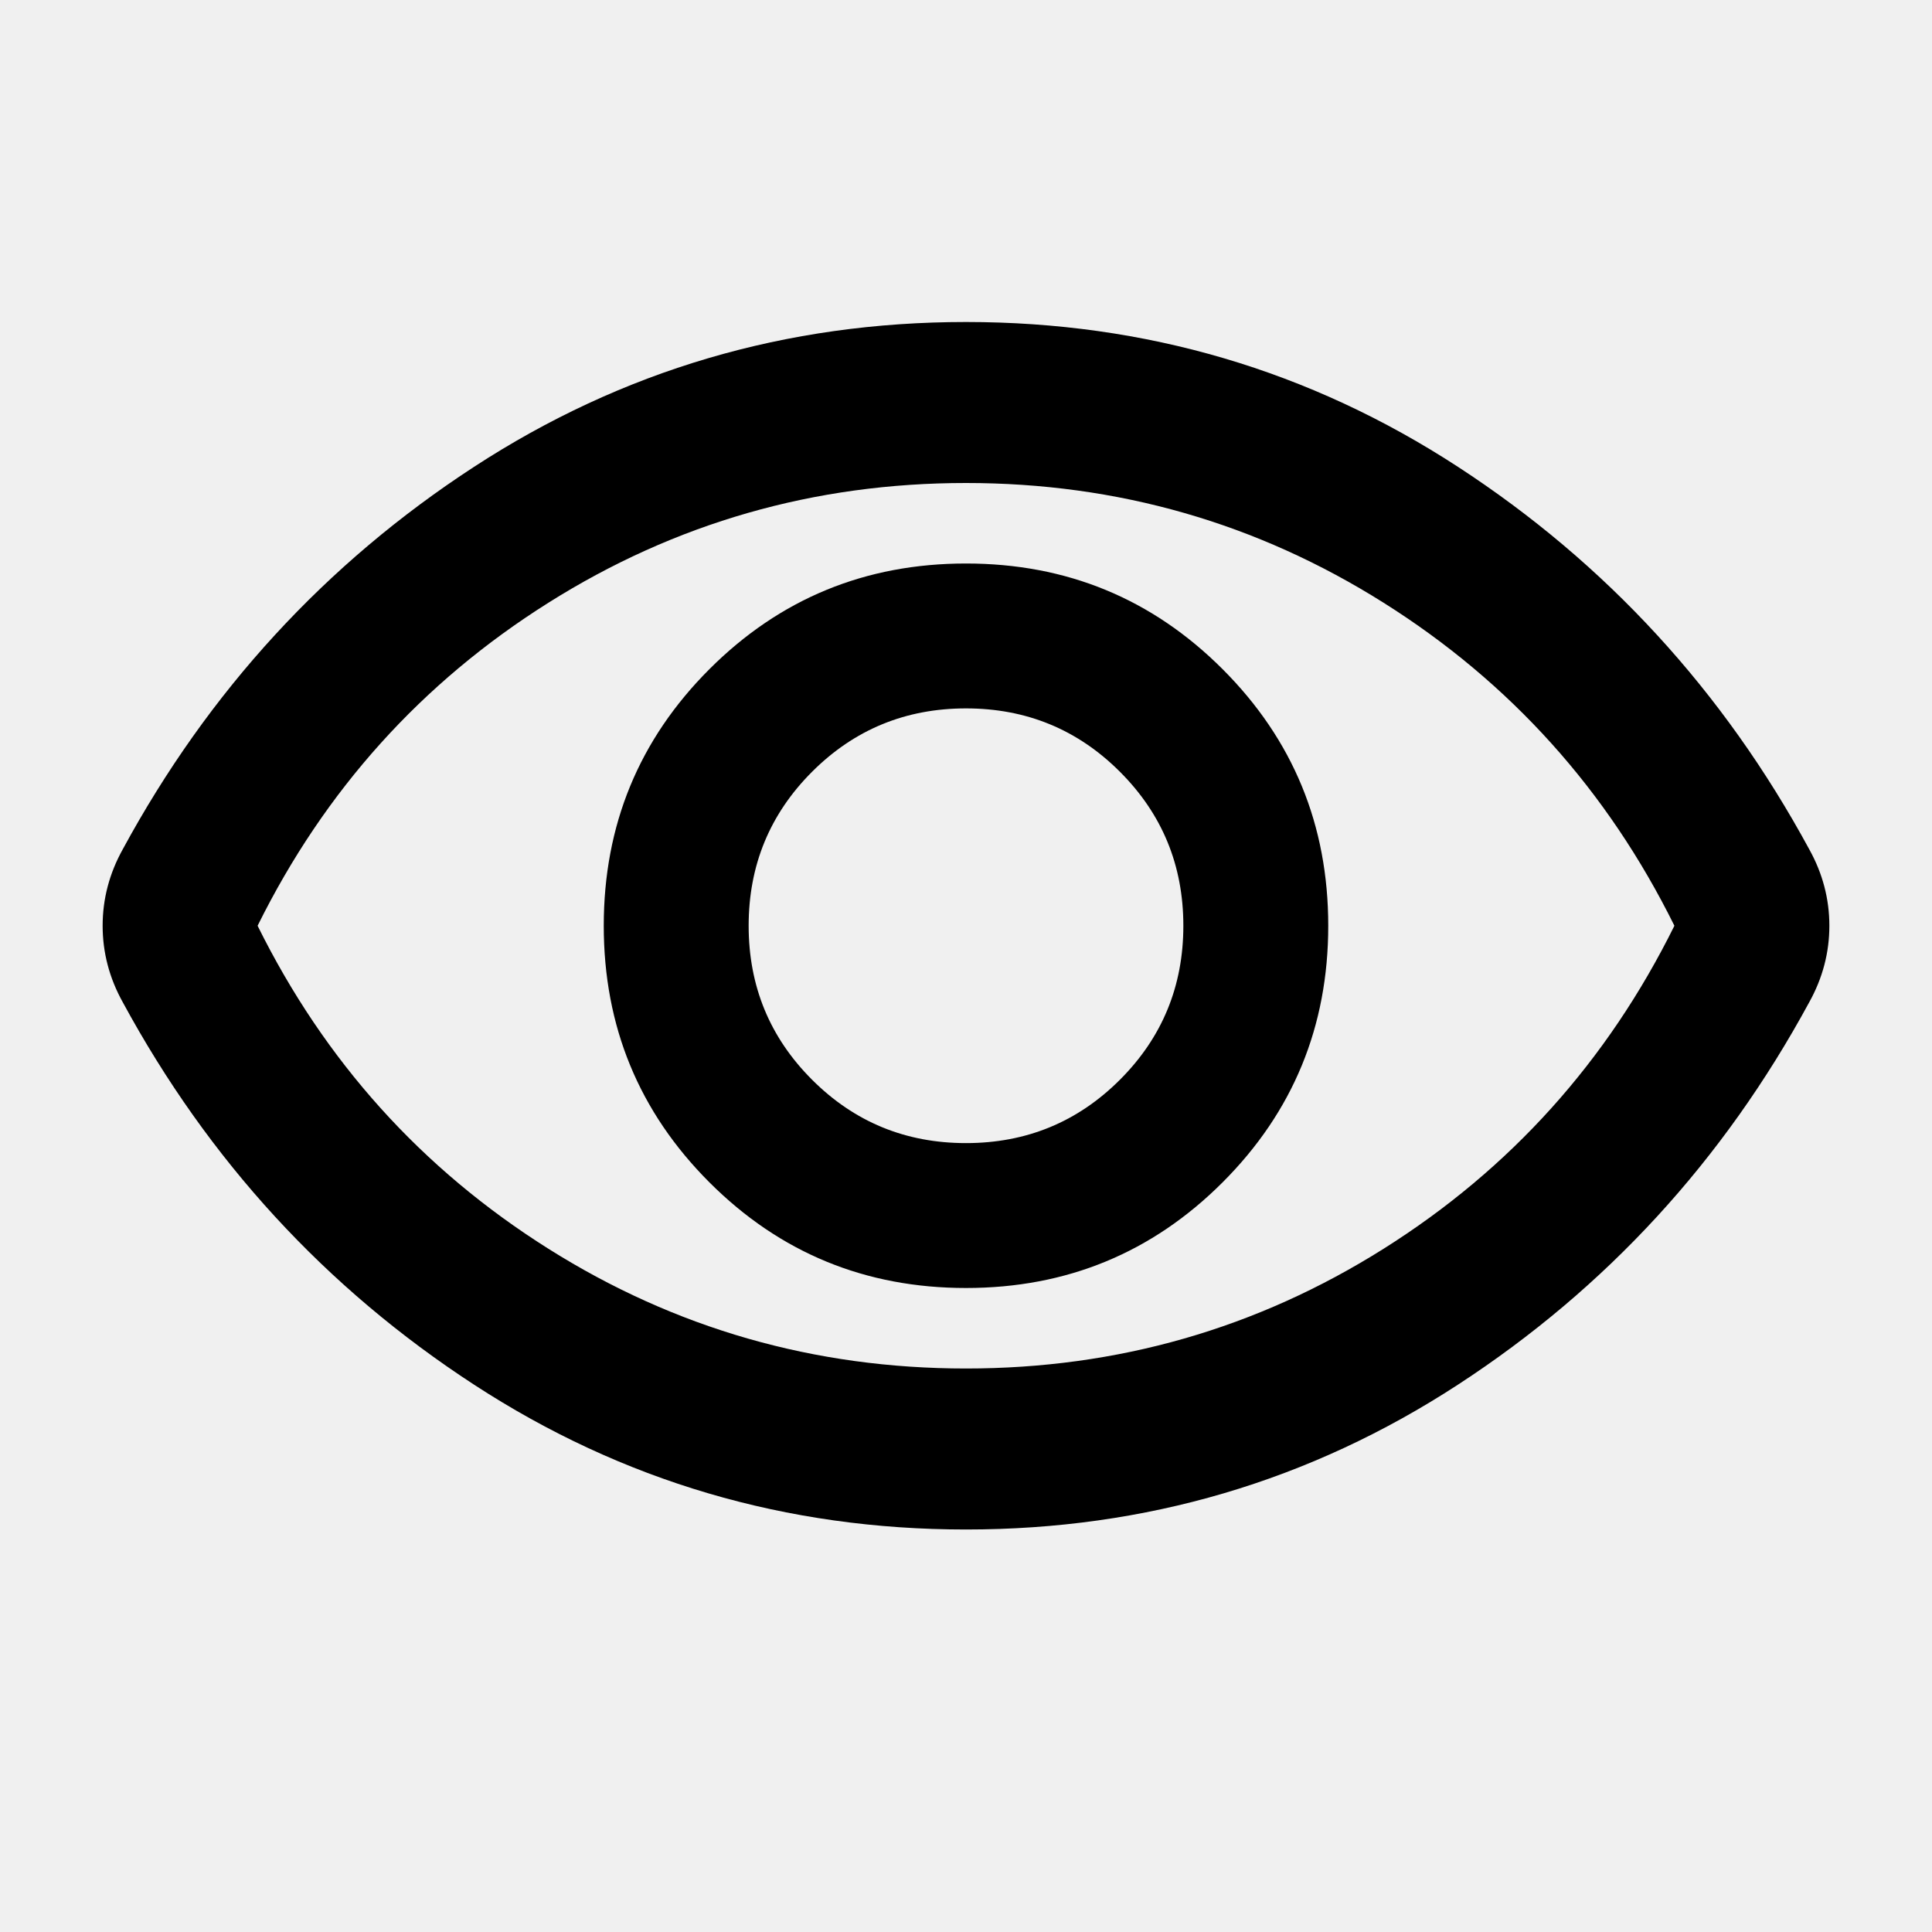
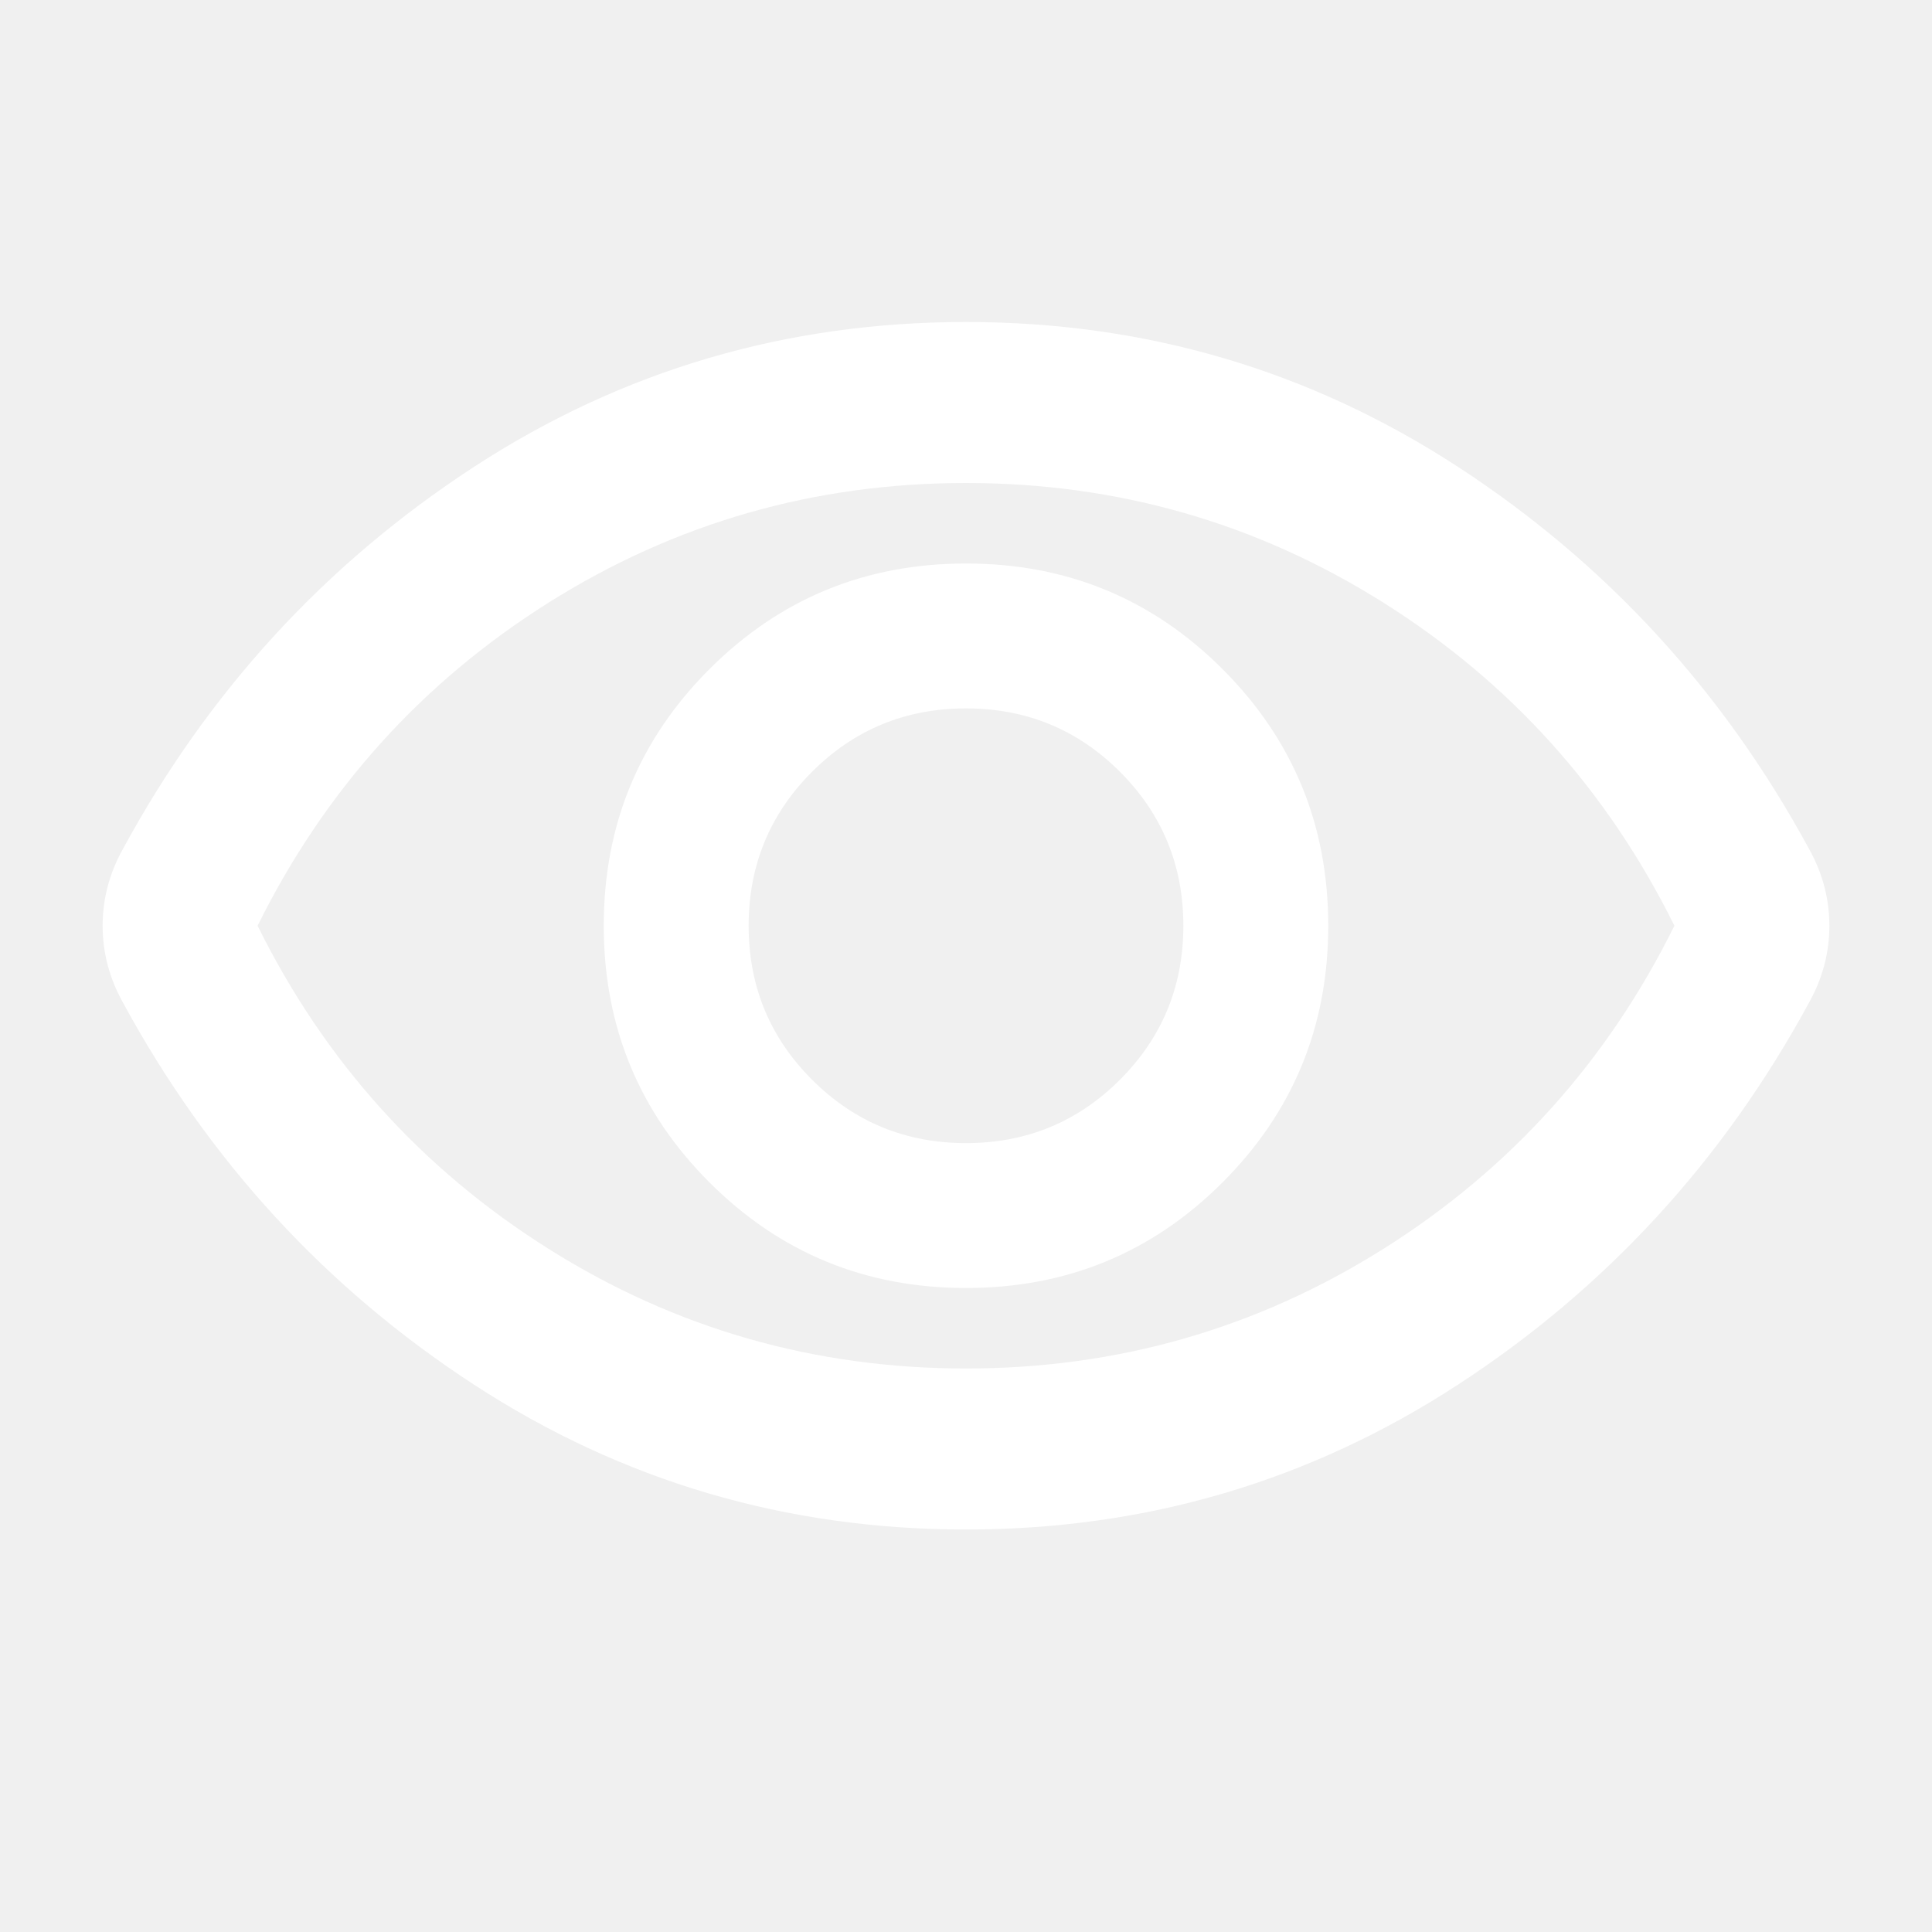
- <svg xmlns="http://www.w3.org/2000/svg" height="24px" viewBox="0 -960 960 960" width="24px" fill="#000000">
+ <svg xmlns="http://www.w3.org/2000/svg" height="24px" viewBox="0 -960 960 960" width="24px" fill="#FFFFFF">
  <path d="M480-320q75 0 127.5-52.5T660-500q0-75-52.5-127.5T480-680q-75 0-127.5 52.5T300-500q0 75 52.5 127.5T480-320Zm0-72q-45 0-76.5-31.5T372-500q0-45 31.5-76.5T480-608q45 0 76.5 31.5T588-500q0 45-31.5 76.5T480-392Zm0 192q-134 0-244.5-72T61-462q-5-9-7.5-18.5T51-500q0-10 2.5-19.5T61-538q64-118 174.5-190T480-800q134 0 244.5 72T899-538q5 9 7.5 18.5T909-500q0 10-2.5 19.5T899-462q-64 118-174.5 190T480-200Zm0-300Zm0 220q113 0 207.5-59.5T832-500q-50-101-144.5-160.5T480-720q-113 0-207.5 59.5T128-500q50 101 144.5 160.5T480-280Z" />
</svg>
